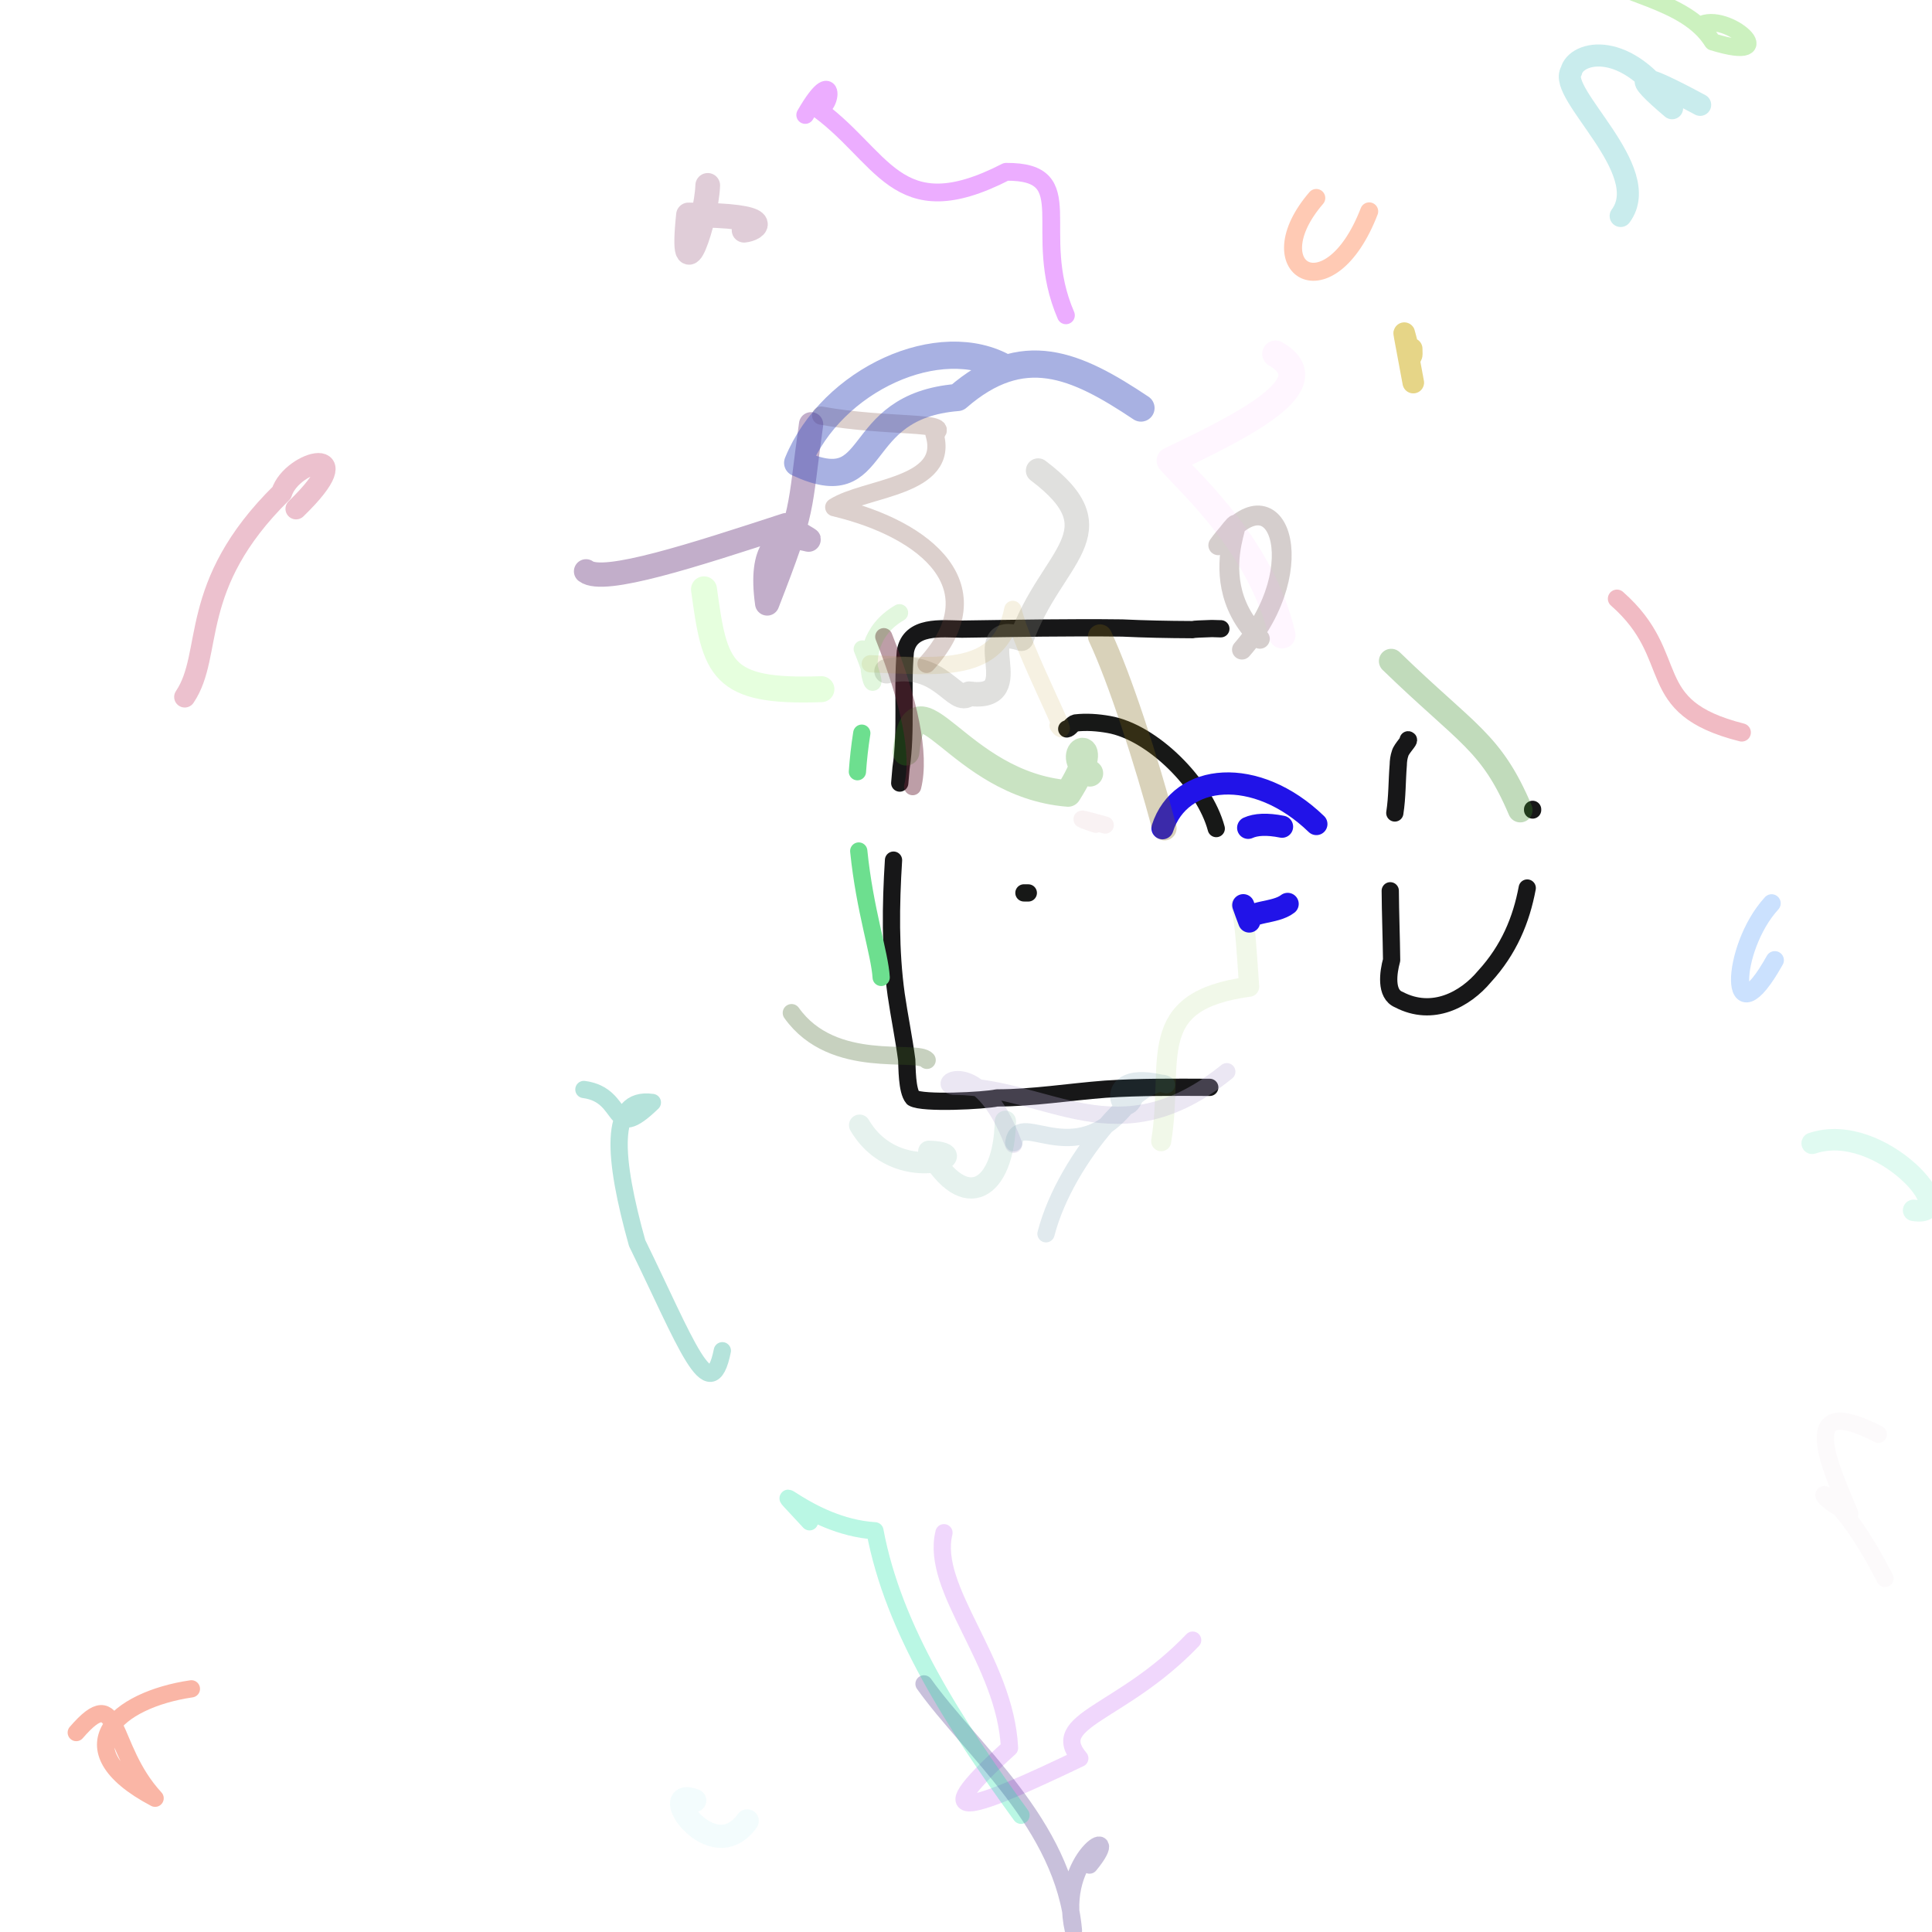
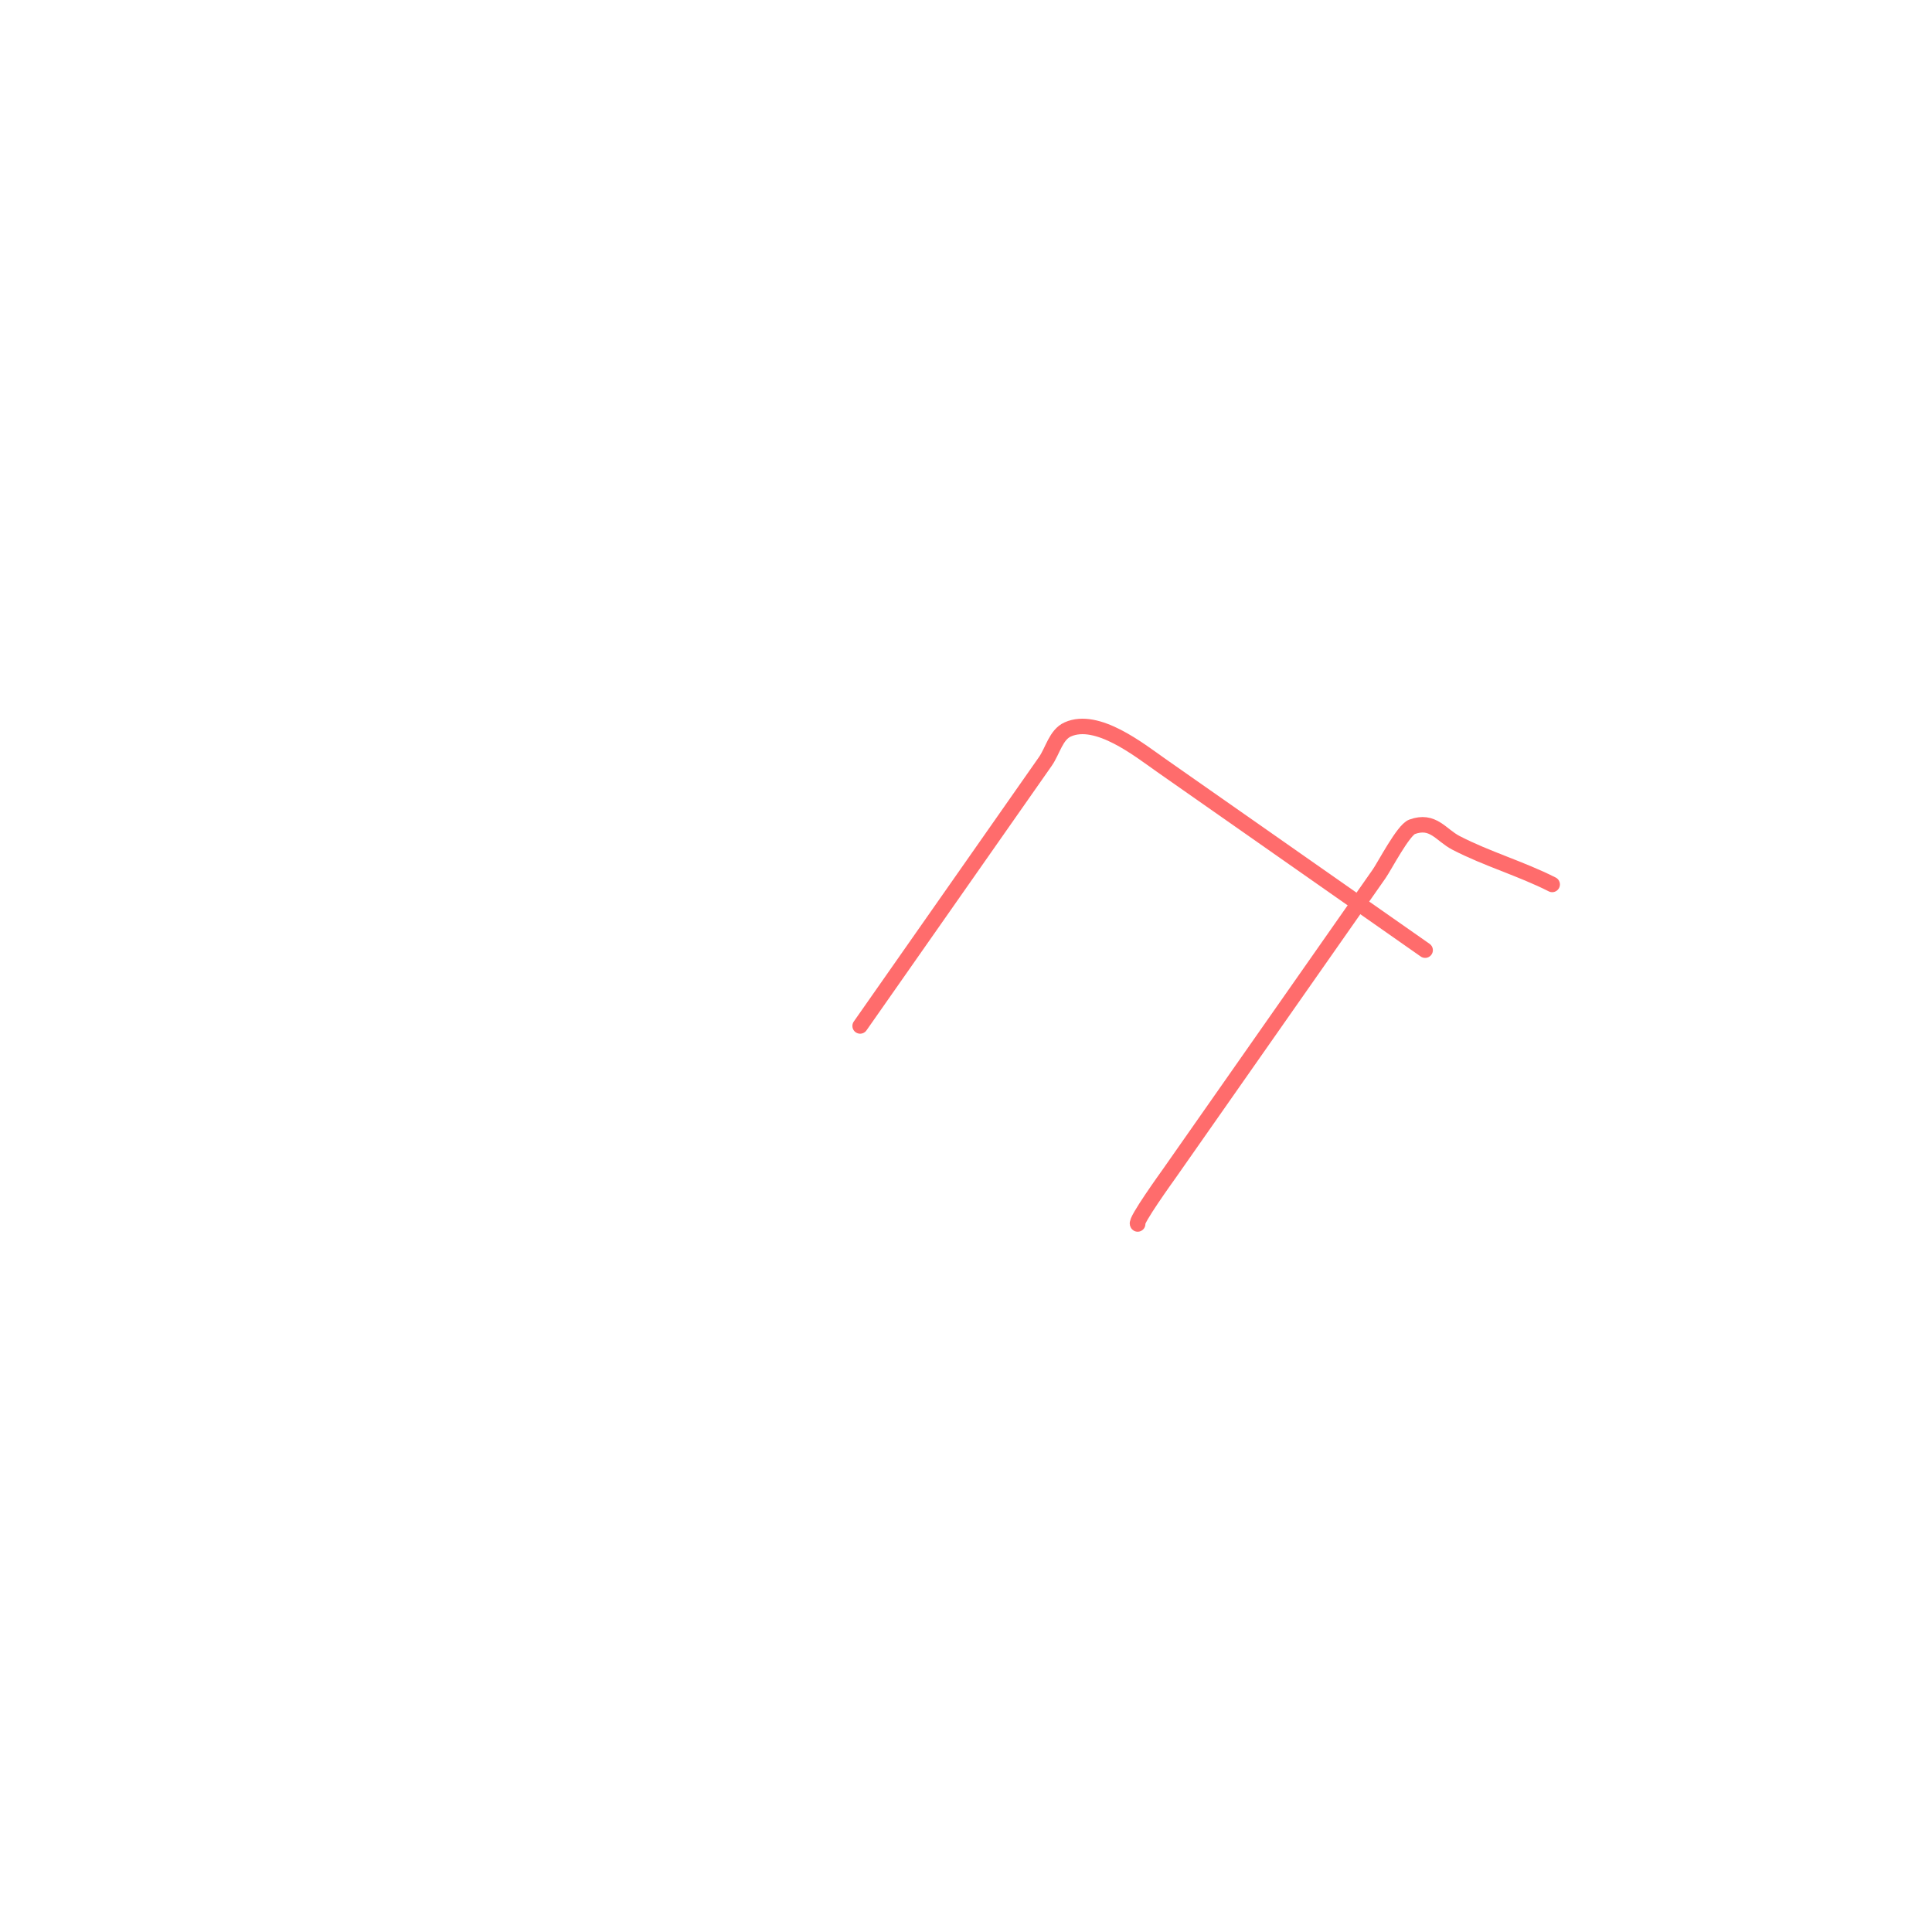
<svg xmlns="http://www.w3.org/2000/svg" version="1.1" width="999" height="999">
-   <g fill="none" fill-rule="nonzero" stroke="none" stroke-width="none" stroke-linecap="round" stroke-linejoin="round" stroke-miterlimit="10" stroke-dasharray="" stroke-dashoffset="0" font-family="none" font-weight="none" font-size="none" text-anchor="none" style="mix-blend-mode: normal">
-     <path d="M551.589,376.917c1.564,-0.058 2.708,-2.64 4.543,-3.087c5.59,-0.663 11.495,-0.222 17.133,0.771c22.686,3.926 49.524,30.941 55.634,53.835" stroke="#171817" stroke-width="8.92" />
-     <path d="M531.72,461.716c-0.758,-0.006 -1.513,-0.012 -2.267,-0.018" stroke="#171817" stroke-width="8.92" />
-     <path d="M630.404,325.118c2.92,0.026 -2.068,-0.002 -3.749,-0.115c-5.646,0.217 -8.966,0.281 -10.004,0.572c-13.322,-0.059 -24.81,-0.308 -36.308,-0.849c-28,-0.347 -53.699,0.18 -82.92,0.588c-10.557,-0.134 -26.919,-2.318 -29.287,11.637c-1.763,19.585 0.736,40.464 -2.23,60.247c-0.218,2.563 -0.443,5.135 -0.67,7.715" stroke="#171718" stroke-width="8.92" />
-     <path d="M462.018,444.761c-1.464,23.277 -1.784,46.727 1.38,69.556c1.637,11.268 3.988,22.497 5.463,33.848c0.191,3.426 0.012,15.889 3.206,19.567c5.024,3.055 36.986,1.42 43.411,-0.016c18.831,-0.015 37.395,-3.11 56.134,-4.53c17.832,-1.178 36.073,-1.01 53.93,-0.931" stroke="#171718" stroke-width="8.92" />
-     <path d="M728.123,382.535c1.236,-0.035 -3.531,4.552 -4.146,7.019c-0.658,1.909 -0.931,3.939 -0.967,5.995c-0.689,8.535 -0.484,16.411 -1.778,24.824" stroke="#171718" stroke-width="8.92" />
-     <path d="M718.873,460.604c0.082,11.911 0.569,23.847 0.703,35.841c-1.748,6.313 -3.365,17.593 3.724,20.424c17.417,9.164 34.325,-0.025 44.269,-11.915c12.758,-13.923 19.065,-29.41 22.132,-45.771" stroke="#171718" stroke-width="8.92" />
-     <path d="M792.489,418.843c-0,-0.114 -0.001,-0.228 -0.001,-0.342" stroke="#171718" stroke-width="8.92" />
-     <path d="M468.537,388.981c4.608,-46.183 25.852,16.597 83.694,21.312c20.819,-32.723 -4.56,-22.328 11.33,-10.43" stroke-opacity="0.512" stroke="#309215" stroke-width="13.737" opacity="0.5" />
-     <path d="M786.103,418.878c-15.077,-35.481 -27.449,-38.921 -66.735,-77.03" stroke-opacity="0.621" stroke="#368924" stroke-width="12.732" opacity="0.5" />
-     <path d="M455.636,505.397c-0.703,-12.226 -8.498,-34.644 -11.596,-65.353" stroke="#6ddf8f" stroke-width="8.92" />
-     <path d="M443.352,399.032c0.449,-6.417 1.182,-13.06 2.258,-19.918" stroke="#6ddf8f" stroke-width="8.92" />
-     <path d="M571.489,426.621c-12.617,-3.545 -16.9,-4.411 -4.853,-0.422" stroke-opacity="0.107" stroke="#901628" stroke-width="8.92" opacity="0.5" />
-     <path d="M641.814,468.082c2.335,11.618 2.905,26.046 4.103,42.129c-54.989,7.377 -38.63,37.987 -45.488,79.879" stroke-opacity="0.21" stroke="#80b92e" stroke-width="10.395" opacity="0.5" />
-     <path d="M601.092,428.26c9.169,-28.602 48.442,-32.271 79.581,-2.166" stroke="#2113e8" stroke-width="11.457" />
-     <path d="M662.922,427.472c-7.863,-1.558 -13.549,-1.208 -17.517,0.584" stroke="#2113e8" stroke-width="11.457" />
-     <path d="M642.881,468.061c0.959,2.806 2,5.632 3.082,8.435c-0.817,-5.645 13.253,-3.933 19.855,-9.104" stroke="#2113e8" stroke-width="11.457" />
-     <path d="M456.998,329.227c13.188,33.168 19.093,60.705 14.921,77.511" stroke-opacity="0.872" stroke="#682337" stroke-width="8.92" opacity="0.5" />
-     <path d="M602.134,428.293c-9.562,-35.807 -23.249,-77.814 -33.323,-99.183" stroke-opacity="0.578" stroke="#7c6310" stroke-width="12.526" opacity="0.5" />
-     <path d="" stroke-opacity="0.125" stroke="#9beb3d" stroke-width="9.578" opacity="0.5" />
-     <path d="M458.417,347.082c28.135,-6.481 35.498,18.61 42.72,11.607c32.015,4.343 -1.553,-37.494 27.039,-28.418c15.221,-42.934 51.057,-54.975 8.616,-86.937" stroke-opacity="0.55" stroke="#8c8d87" stroke-width="12.676" opacity="0.5" />
-     <path d="M479.286,548.157c-4.94,-5.994 -48.478,5.837 -69.982,-24.409" stroke-opacity="0.566" stroke="#3a5c1d" stroke-width="9.166" opacity="0.5" />
-     <path d="M642.183,335.907c37.369,-42.857 18.085,-96.158 -12.234,-53.96c25.197,-31.534 -14.02,13.385 21.515,48.371" stroke-opacity="0.677" stroke="#84716c" stroke-width="10.252" opacity="0.5" />
-     <path d="M479.101,343.265c35.676,-39.274 0.6,-69.517 -47.726,-80.991c16.146,-10.315 60.09,-10.34 51.815,-37.91c9.914,-6.69 -24.837,-3.277 -58.567,-9.466" stroke-opacity="0.504" stroke="#78473a" stroke-width="9.423" opacity="0.5" />
-     <path d="M634.354,554.159c-56.366,45.525 -91.966,7.987 -140.356,7.527c-11.904,0.156 11.844,-18.656 30.115,29.993" stroke-opacity="0.574" stroke="#b8a9d4" stroke-width="8.92" opacity="0.5" />
-     <path d="M547.112,375.127c8.546,11.612 -18.318,-38.726 -23.413,-60.019c-6.499,33.662 -37.391,29.499 -73.688,28.117" stroke-opacity="0.25" stroke="#b79114" stroke-width="8.92" opacity="0.5" />
-     <path d="" stroke-opacity="0.911" stroke="#c232ff" stroke-width="8.969" opacity="0.5" />
-     <path d="M419.392,219.39c-6.444,46.055 -2.911,41.812 -22.699,92.648c-8.357,-59.271 44.148,-18.018 9.669,-40.479c-47.524,15.511 -94.278,30.748 -103.328,23.862" stroke-opacity="0.689" stroke="#4d1366" stroke-width="12.551" opacity="0.5" />
-     <path d="M662.972,328.397c-10.532,-45.055 -45.858,-76.588 -58,-90.217c37.142,-17.894 81.831,-39.555 54.602,-55.202" stroke-opacity="0.199" stroke="#ff9dfc" stroke-width="13.8" opacity="0.5" />
-     <path d="M445.872,335.595c16.394,40.244 -12.402,-0.339 19.243,-18.748" stroke-opacity="0.277" stroke="#29c10f" stroke-width="8.92" opacity="0.5" />
-     <path d="M524.213,590.879c2.461,-18.689 34.116,19.035 63.307,-25.807c-5.878,21.78 -23.41,-15.086 15.611,-4.205c-9.954,-6.738 -51.691,36.176 -62.26,77.085" stroke-opacity="0.297" stroke="#347390" stroke-width="8.941" opacity="0.5" />
-     <path d="M373.503,698.441c-6.305,31.244 -19.078,-4.658 -44.064,-55.698c-12.131,-43.502 -15.152,-76.03 7.888,-72.668c-22.127,21.401 -13.173,-3.829 -35.411,-6.724" stroke-opacity="0.9" stroke="#5bc1af" stroke-width="8.92" opacity="0.5" />
-     <path d="M364.025,304.728c5.614,41.453 8.525,53.474 60.714,51.63" stroke-opacity="0.271" stroke="#47fe0e" stroke-width="13.423" opacity="0.5" />
-     <path d="M838.018,111.683c17.534,-23.698 -32.984,-63.34 -25.544,-74.863c2.418,-10.4 28.96,-16.715 52.124,19.141c-20.687,-17.549 -19.463,-20.066 14.516,-1.749" stroke-opacity="0.44" stroke="#0aa9ab" stroke-width="11.406" opacity="0.5" />
-     <path d="M616.7,848.084c-36.923,38.635 -75.268,41.162 -58.354,61.11c-52.38,25.022 -84.211,37.918 -36.347,-5.37c-2.187,-45.075 -41.088,-81.91 -33.892,-111.281" stroke-opacity="0.414" stroke="#b73ef0" stroke-width="8.92" opacity="0.5" />
-     <path d="M98.966,873.263c-38.653,5.637 -67.321,30.992 -18.763,56.574c-24.631,-26.653 -17.579,-60.787 -40.774,-33.963" stroke-opacity="0.888" stroke="#f55c38" stroke-width="8.92" opacity="0.5" />
-     <path d="M384.744,119.043c5.876,-0.502 17.961,-7.786 -28.752,-7.905c-4.55,43.547 9.373,2.46 9.96,-15.282" stroke-opacity="0.717" stroke="#aa7694" stroke-width="12.77" opacity="0.5" />
-     <path d="M729.951,180.307c1.046,18.125 -9.778,-38.906 0.829,17.524" stroke-opacity="0.976" stroke="#cca90a" stroke-width="11.16" opacity="0.5" />
-     <path d="M563.359,964.397c19.234,-23.377 -17.254,-4.946 -8.3,33.819c-4.921,-55.101 -53.414,-93.887 -77.266,-127.508" stroke-opacity="0.491" stroke="#21006d" stroke-width="8.92" opacity="0.5" />
-     <path d="M836.102,309.577c34.603,30.393 11.935,55.894 64.527,69.156" stroke-opacity="0.579" stroke="#cf1333" stroke-width="9.424" opacity="0.5" />
-     <path d="M416.373,59.437c17.702,-30.796 13.215,3.665 3.931,-4.998c36.912,25.389 42.248,64.012 99.916,34.392c39.512,-0.247 12.288,30.913 30.949,74.217" stroke-opacity="0.721" stroke="#c91bff" stroke-width="9.195" opacity="0.5" />
-     <path d="M359.221,931.013c-20.117,-7.697 8.99,35.765 27.146,10.544" stroke-opacity="0.092" stroke="#00c8cf" stroke-width="12.008" opacity="0.5" />
-     <path d="M267.923,720.457c-9.397,41.456 10.483,75.125 14.527,77.423c48.456,-46.677 67.293,-26.827 29.403,-61.241" stroke-opacity="0" stroke="#aa3728" stroke-width="8.92" opacity="0.5" />
-     <path d="M971.23,741.646c-43.938,-22.984 -24.121,18.227 -14.768,40.925c-26.624,-13.143 -9.843,-21.54 18.23,33.629" stroke-opacity="0.039" stroke="#681148" stroke-width="8.946" opacity="0.5" />
-     <path d="M95.526,360.373c15.164,-22.474 1.153,-57.387 50.108,-105.595c5.444,-17.114 42.684,-25.827 7.445,8.315" stroke-opacity="0.908" stroke="#d57792" stroke-width="10.937" opacity="0.5" />
-     <path d="M520.098,190.449c-33.918,-19.739 -90.044,5.745 -107.639,48.888c44.106,20.609 26.314,-29.247 82.684,-33.807c33.659,-29.256 60.949,-17.202 94.832,5.454" stroke-opacity="0.889" stroke="#3c50bf" stroke-width="14.066" opacity="0.5" />
-     <path d="M519.866,579.788c-0.764,35.783 -20.804,48.219 -39.614,15.52c28.219,0.767 -16.549,19.271 -35.764,-13.492" stroke-opacity="0.415" stroke="#86c1ad" stroke-width="10.994" opacity="0.5" />
-     <path d="M937.038,591.183c35.679,-11.995 78.773,38.842 52.447,34.666" stroke-opacity="0.286" stroke="#29e09d" stroke-width="11.11" opacity="0.5" />
-     <path d="M878.768,13.14c14.062,-8 44.69,20.198 6.783,8.492c-13.813,-22.357 -49.657,-24.012 -66.761,-38.766" stroke-opacity="0.515" stroke="#3acb09" stroke-width="8.92" opacity="0.5" />
-     <path d="M917.717,496.505c-24.097,43.099 -23.226,-5.875 -1.65,-29.414" stroke-opacity="0.517" stroke="#358af9" stroke-width="9.393" opacity="0.5" />
-     <path d="M527.949,938.639c-34.838,-48.032 -66.009,-95.999 -75.544,-147.092c-35.588,-2.203 -60.23,-33.545 -33.812,-4.658" stroke-opacity="0.58" stroke="#10e4a2" stroke-width="8.92" opacity="0.5" />
-     <path d="M680.622,102.369c-31.547,36.611 6.695,60.344 27.359,6.924" stroke-opacity="0.673" stroke="#ff6321" stroke-width="9.31" opacity="0.5" />
+   <g fill="none" fill-rule="nonzero" stroke="#ff6c6c" stroke-width="8" stroke-linecap="round" stroke-linejoin="round" stroke-miterlimit="10" stroke-dasharray="" stroke-dashoffset="0" font-family="none" font-weight="none" font-size="none" text-anchor="none" style="mix-blend-mode: normal">
+     <path d="M588.263,632.893c-1.625,-1.138 15.467,-24.809 16.618,-26.452c16.703,-23.854 33.405,-47.707 50.108,-71.561c19.387,-27.687 38.774,-55.375 58.161,-83.062c2.736,-3.908 12.45,-22.623 17.001,-24.28c10.888,-3.965 14.824,4.202 22.747,8.31c15.922,8.255 33.583,13.306 49.711,21.477" vector-effect="non-scaling-stroke" />
+     <path d="M444.757,530.505c0,0 5.817,-8.307 11.632,-16.612c11.632,-16.612 23.264,-33.225 34.896,-49.837c16.404,-23.428 32.809,-46.855 49.213,-70.283c3.877,-5.537 5.458,-13.859 11.632,-16.612c15.195,-6.777 36.957,10.642 48.05,18.41c45.578,31.914 91.155,63.828 136.733,95.741" vector-effect="non-scaling-stroke" />
  </g>
</svg>
